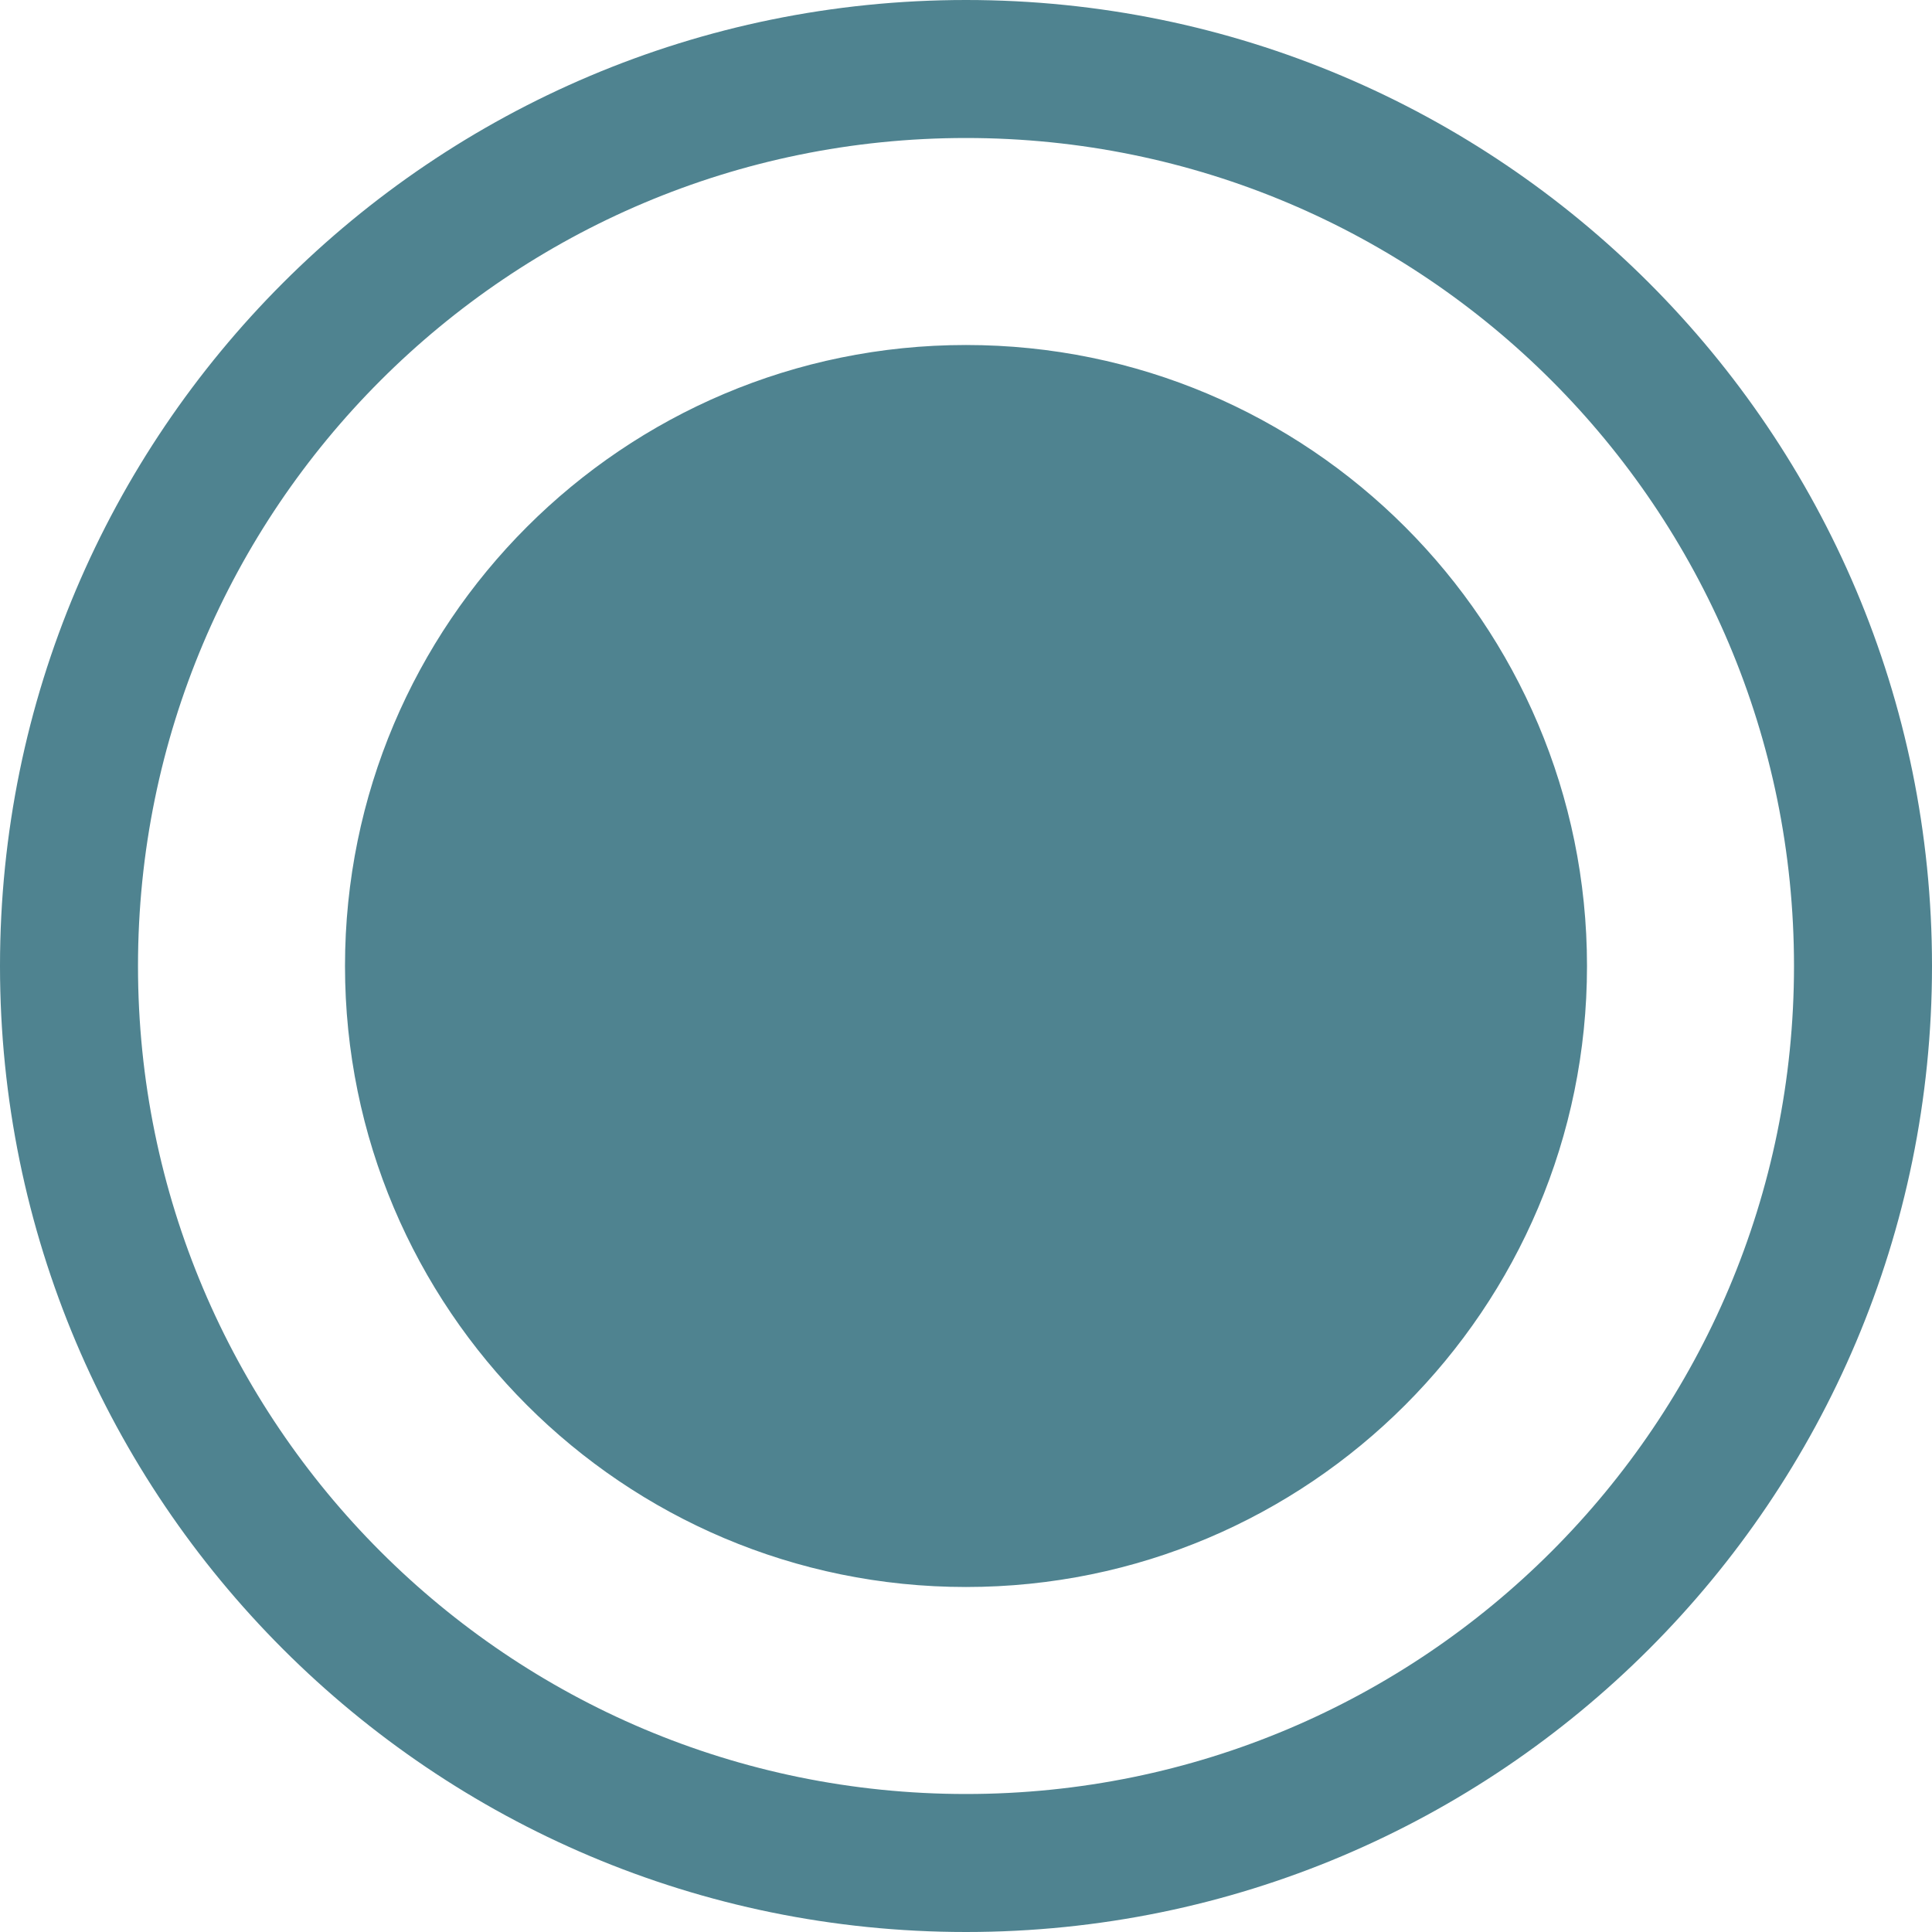
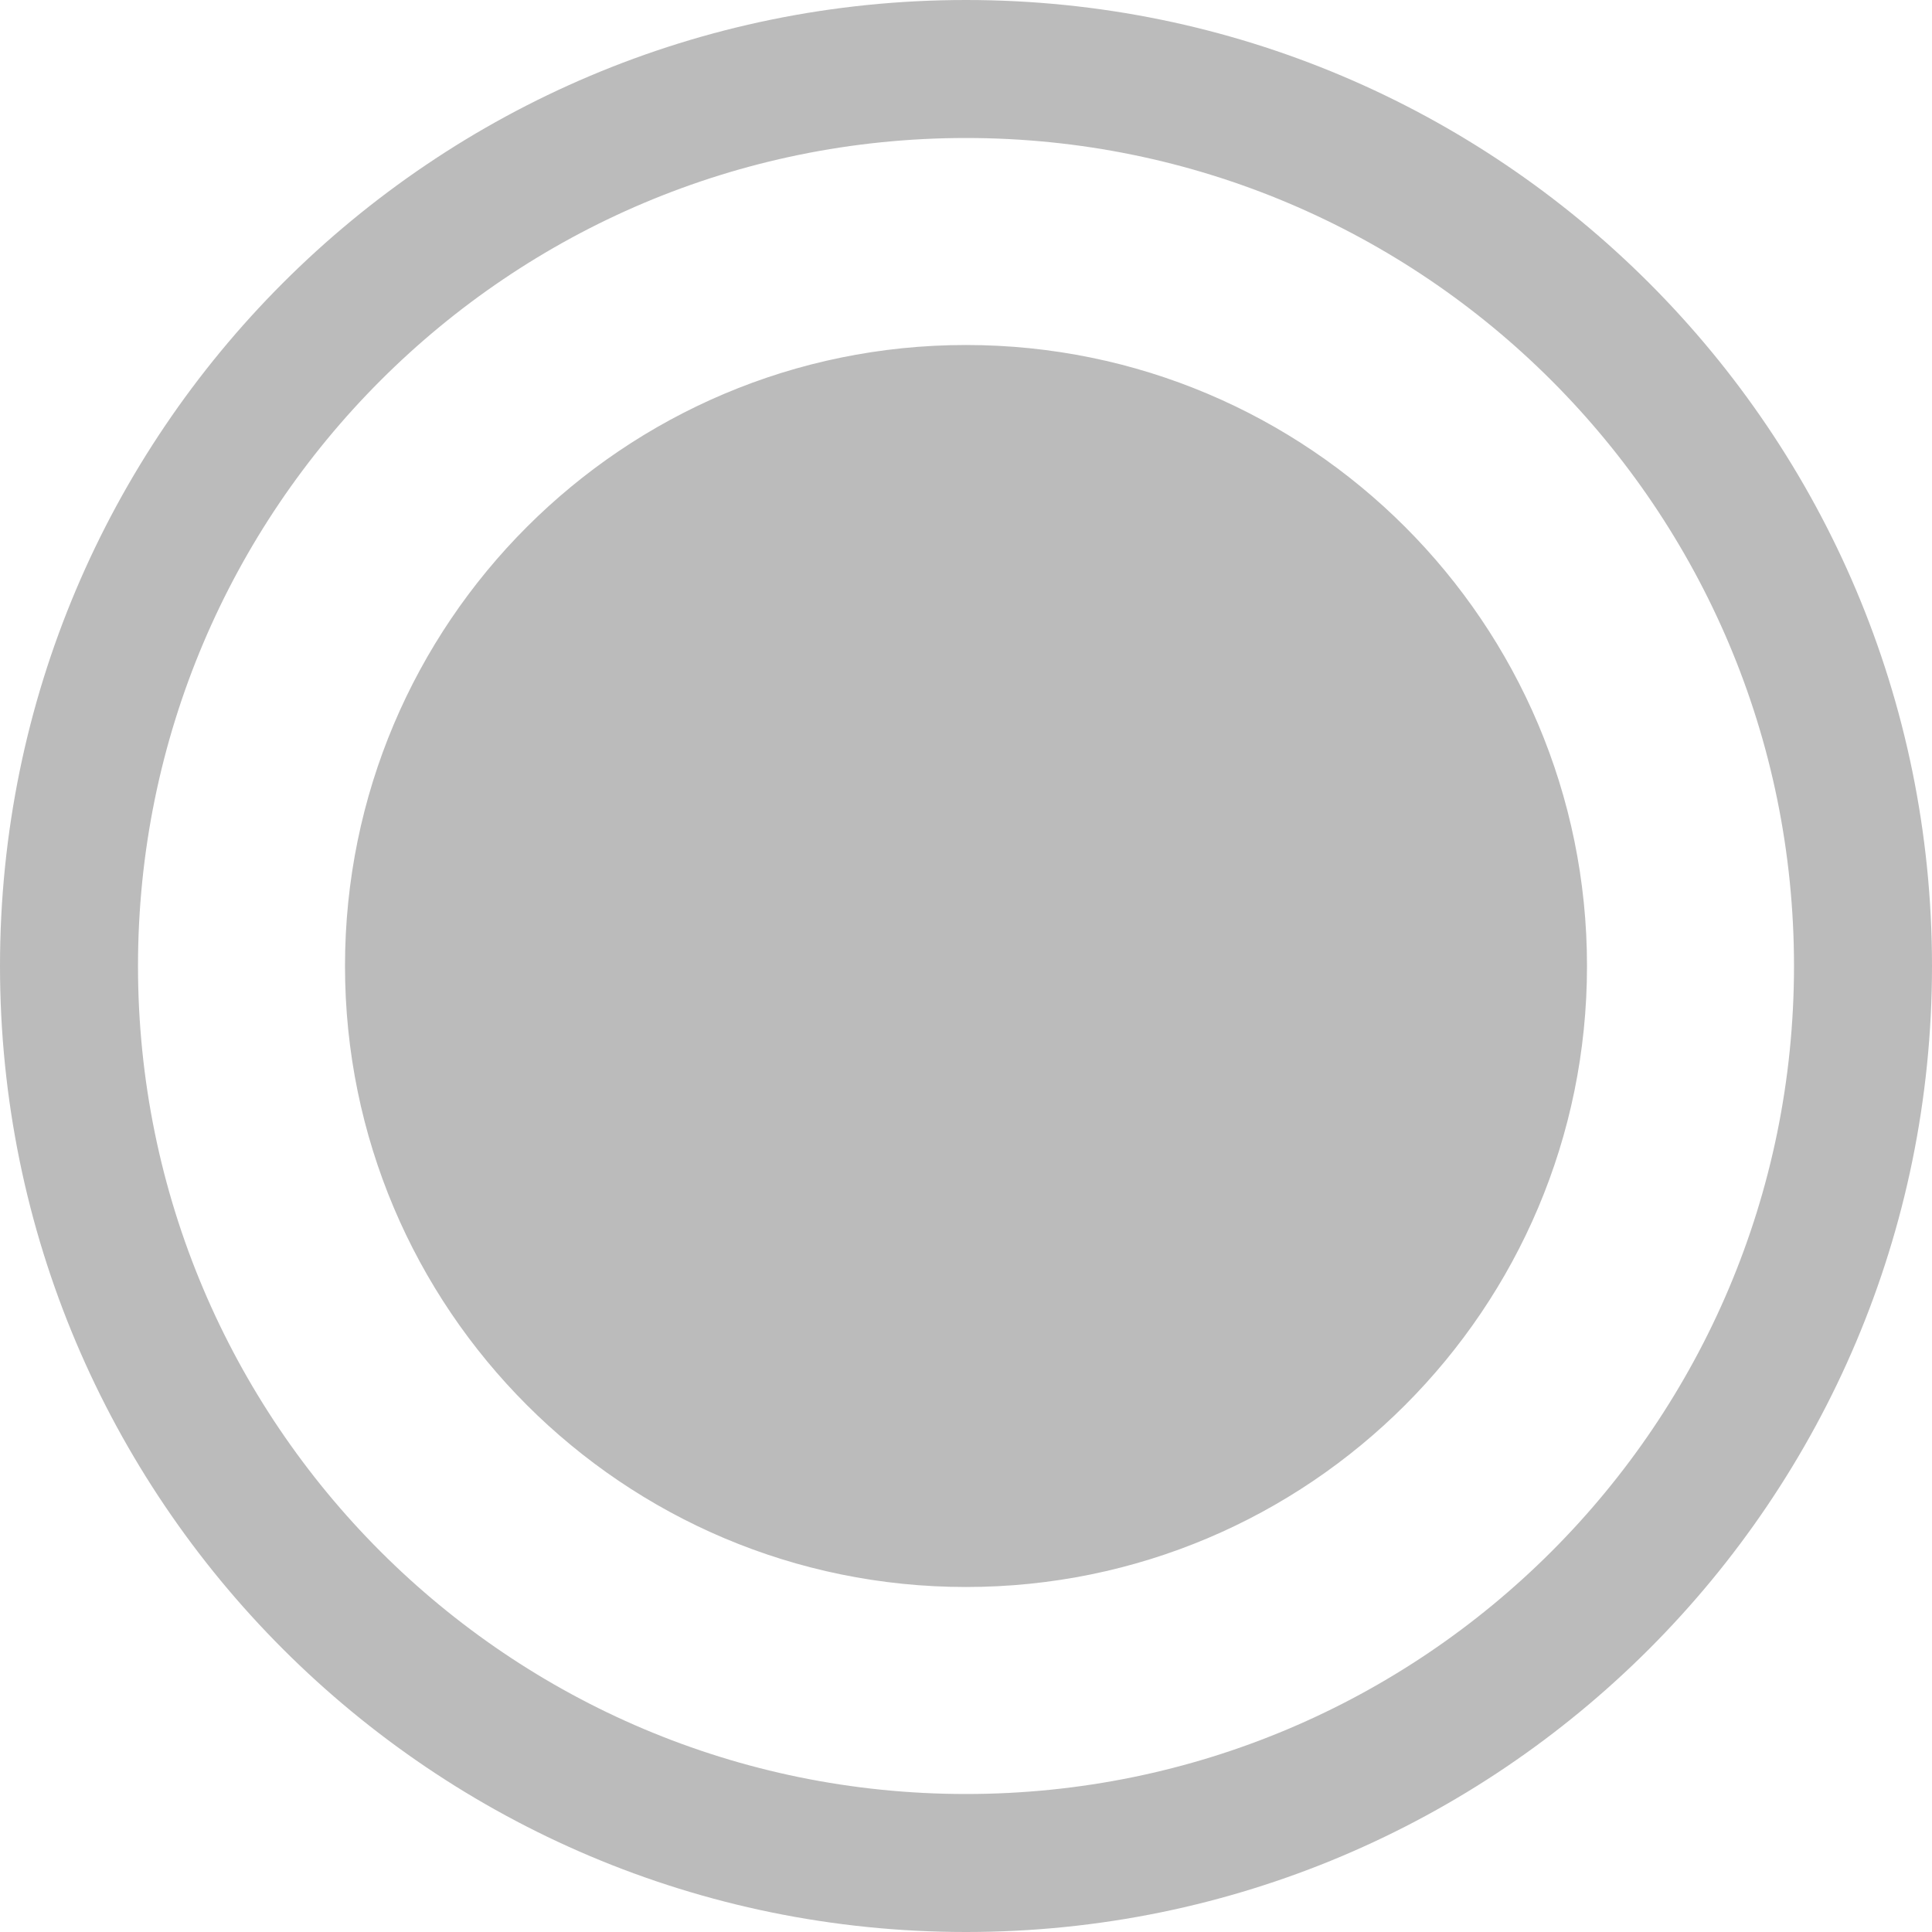
<svg xmlns="http://www.w3.org/2000/svg" width="14px" height="14px" viewBox="0 0 14 14" version="1.1">
  <defs />
  <g id="Owner-detail" stroke="none" stroke-width="1" fill="none" fill-rule="evenodd">
-     <g id="my-owner-detail" transform="translate(-164, -895)" fill="#4F8390">
+     <g id="my-owner-detail" transform="translate(-164, -895)" fill="#BBB">
      <g id="Kit-Details" transform="translate(0, 768)">
        <g id="Group" transform="translate(164, 64)">
          <g id="Kit-type" transform="translate(0, 61)">
            <g id="kit-detail-icon" transform="translate(0, 1.5)">
              <path d="M7,14.5 C10.866,14.5 14,11.366 14,7.5 C14,3.634 10.866,0.5 7,0.5 C3.134,0.5 0,3.634 0,7.5 C0,11.366 3.134,14.5 7,14.5 Z M7,13.5 C10.314,13.5 13,10.814 13,7.5 C13,4.186 10.314,1.5 7,1.5 C3.686,1.5 1,4.186 1,7.5 C1,10.814 3.686,13.5 7,13.5 Z M7,12 C9.485,12 11.5,9.985 11.5,7.5 C11.5,5.015 9.485,3 7,3 C4.515,3 2.5,5.015 2.5,7.5 C2.5,9.985 4.515,12 7,12 Z" id="Kit_details_icon" />
            </g>
          </g>
        </g>
      </g>
    </g>
  </g>
</svg>
